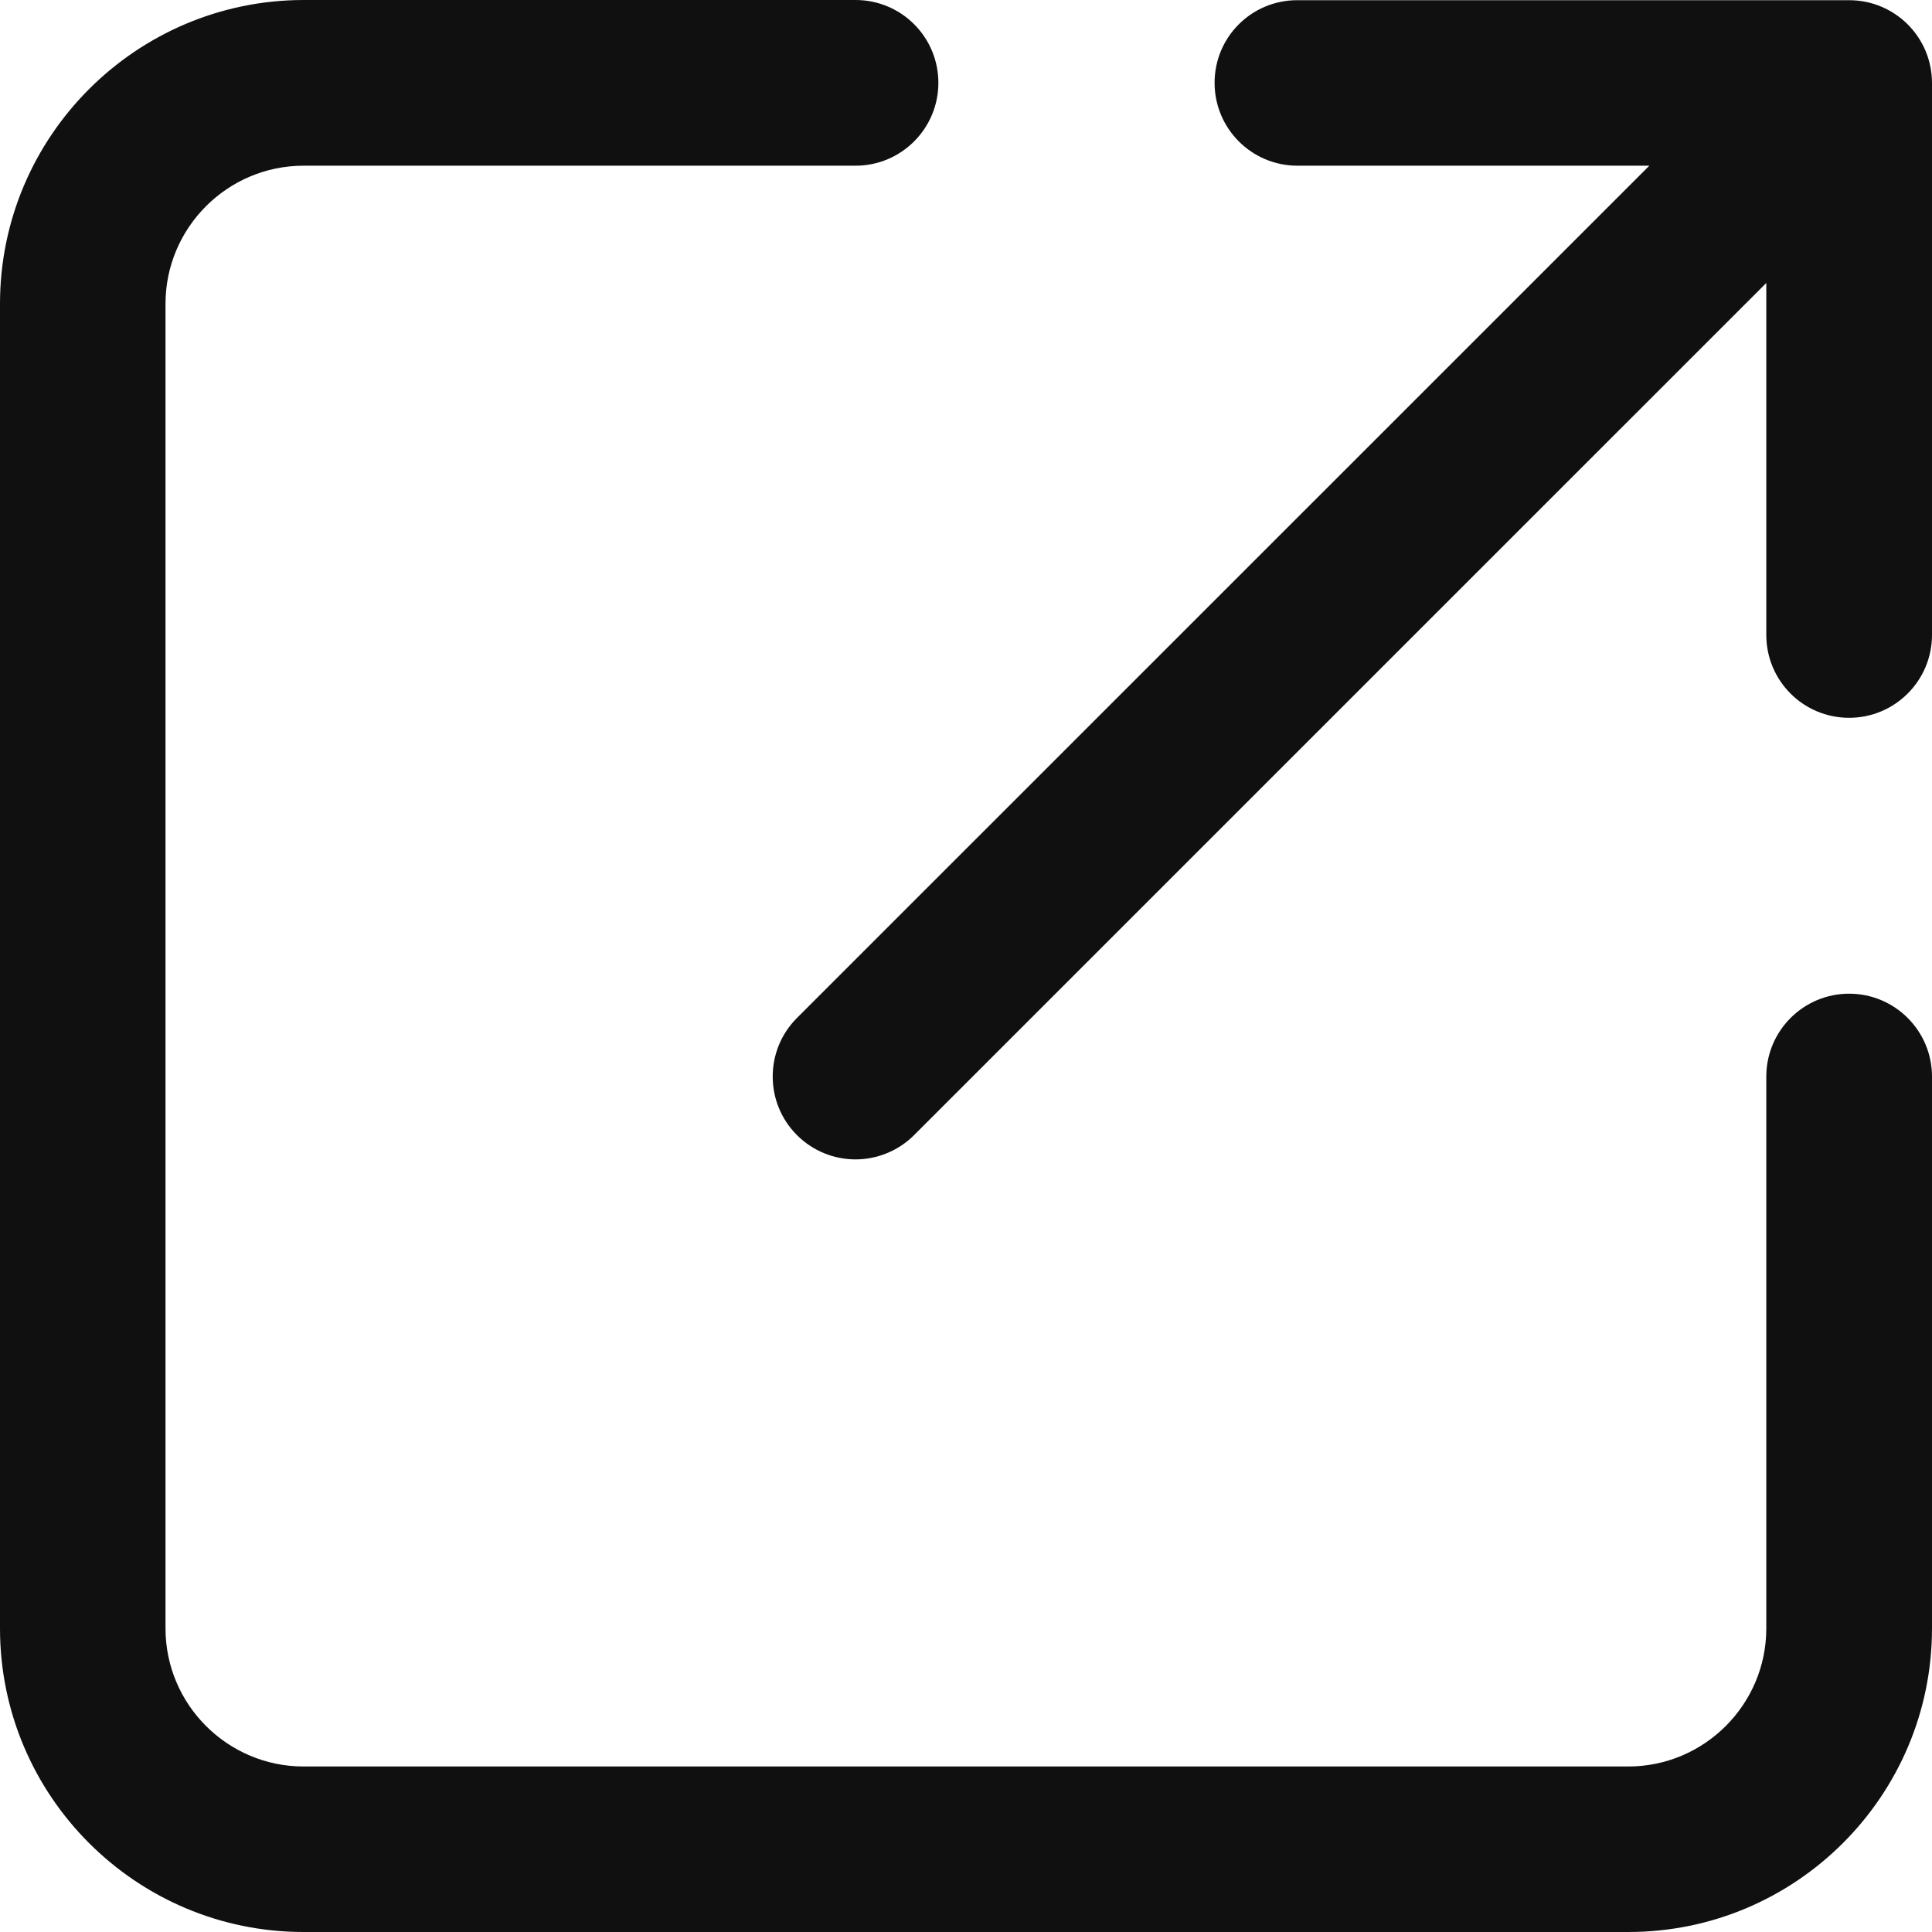
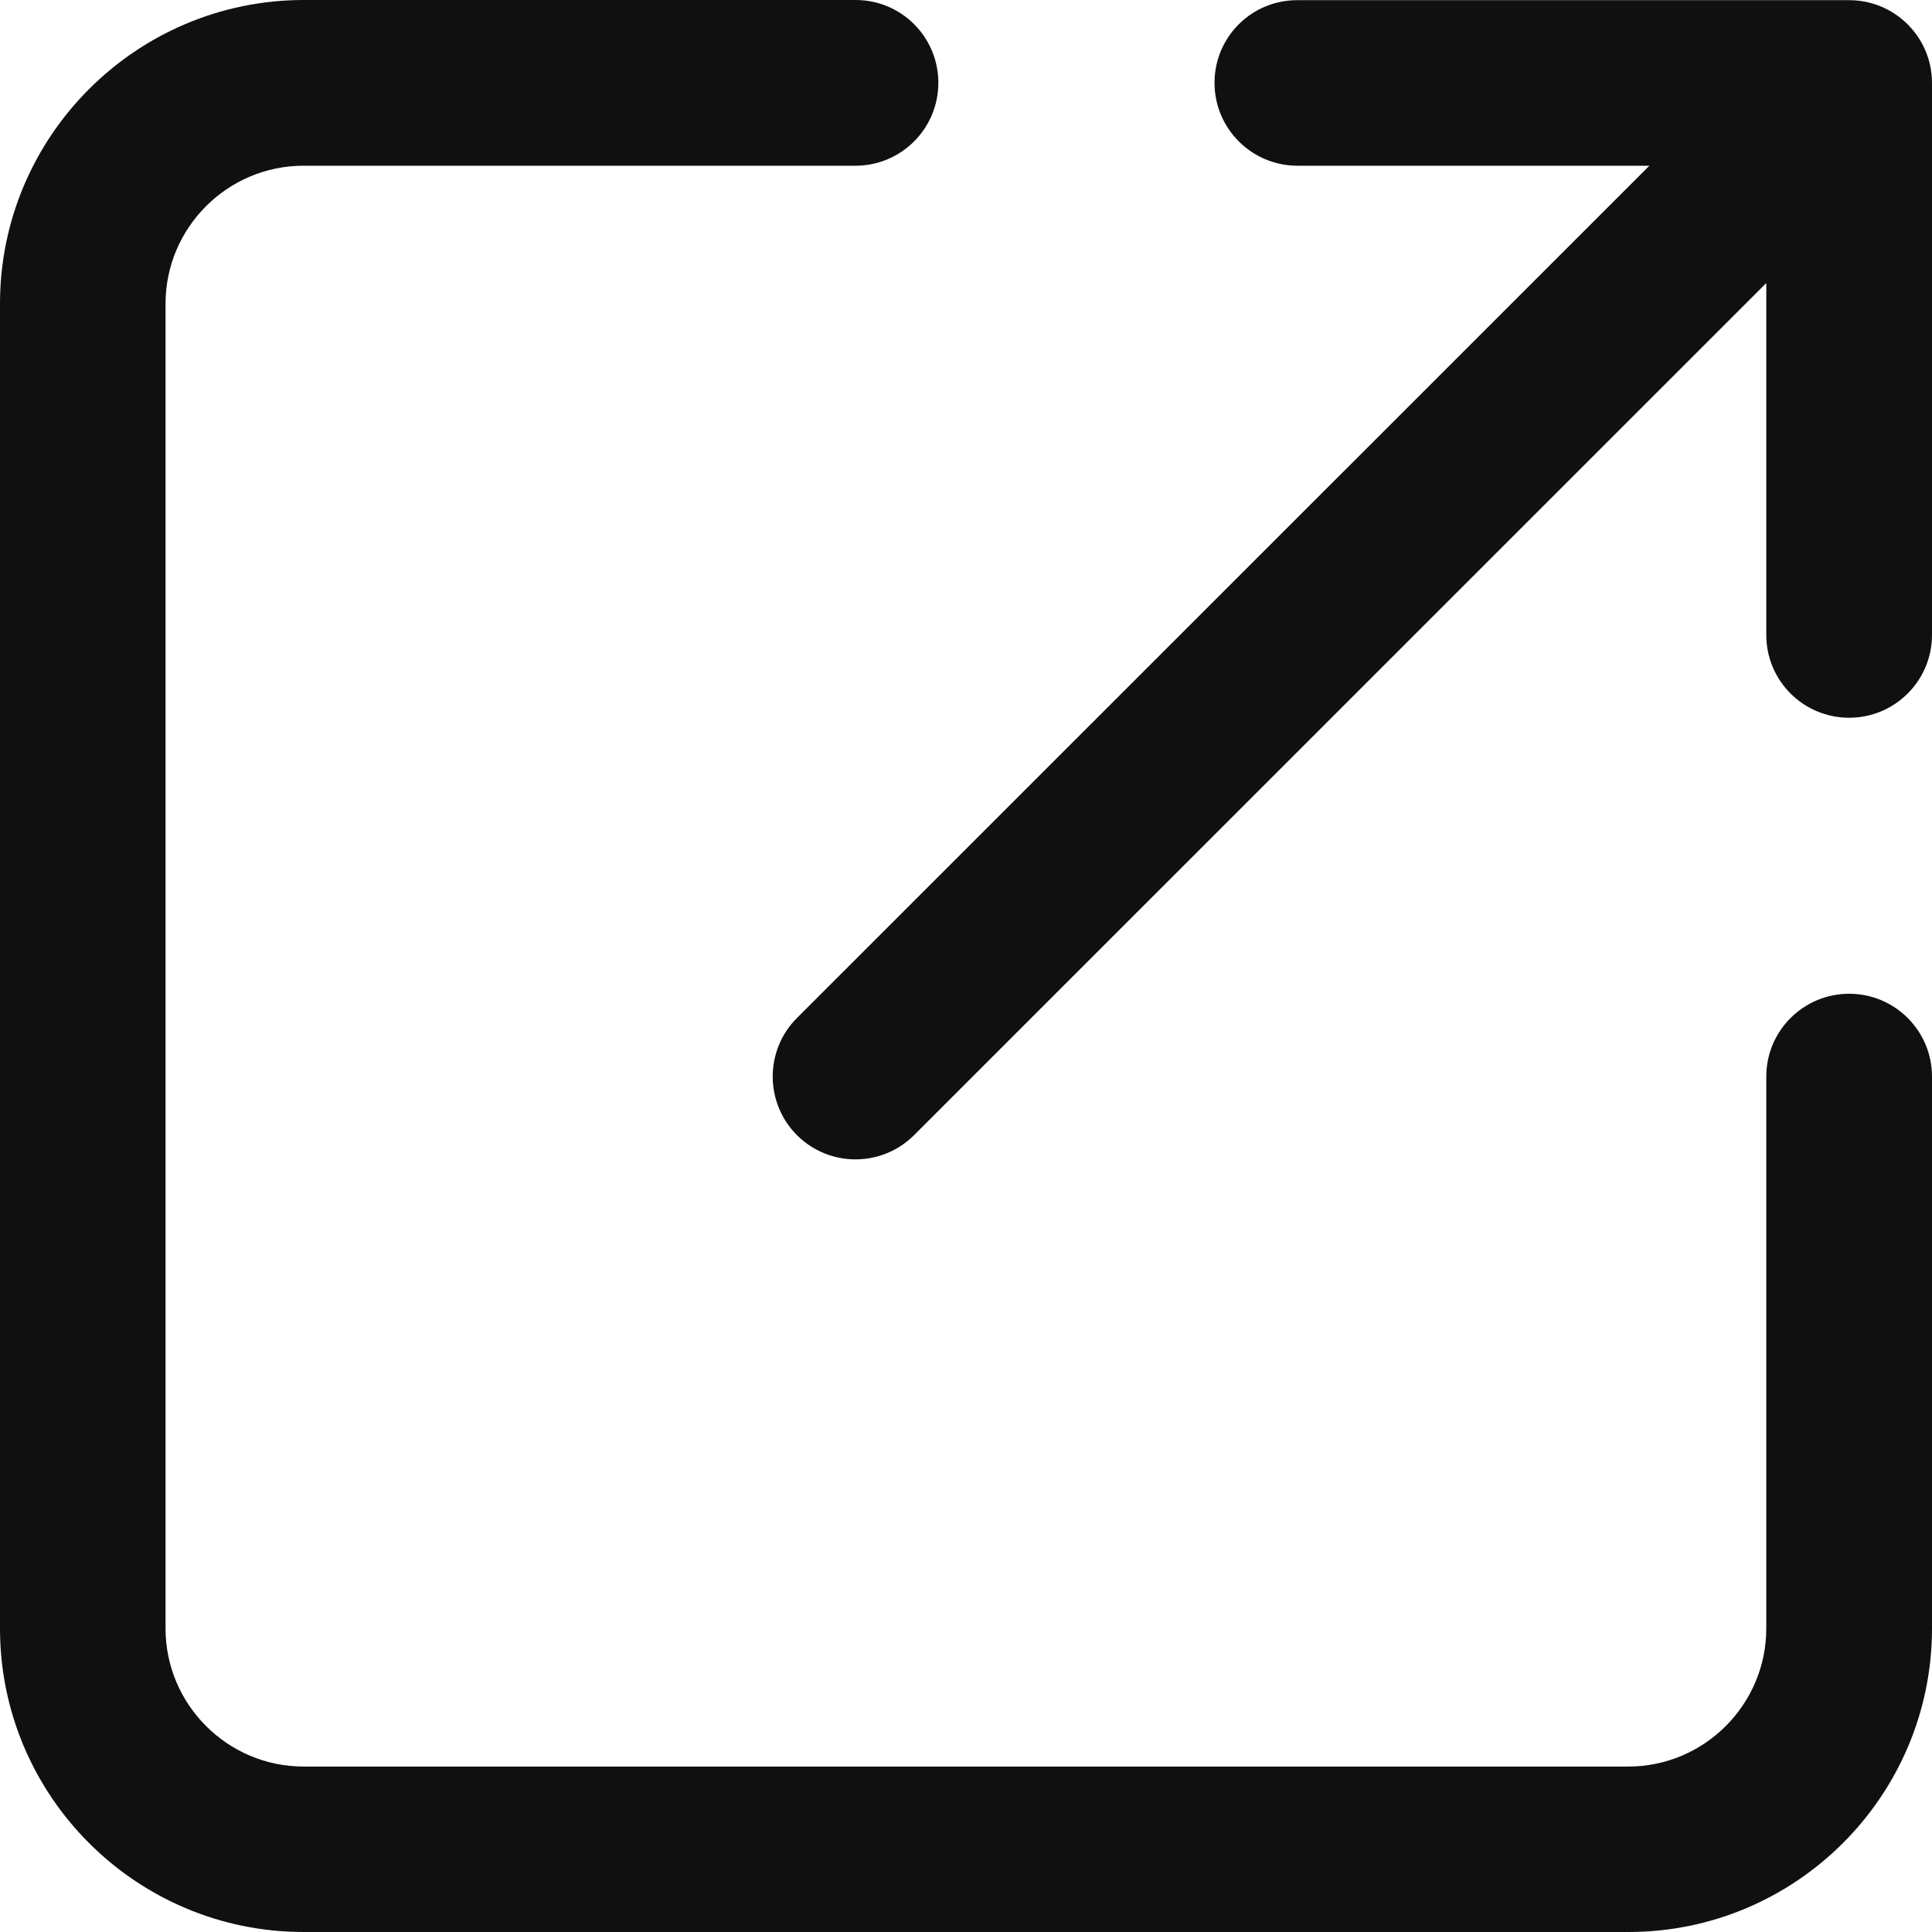
- <svg xmlns="http://www.w3.org/2000/svg" width="30" height="30" viewBox="0 0 30 30" fill="none">
-   <path id="Scale" d="M30 1.289V9.859C30 10.568 29.425 11.146 28.713 11.146C28.002 11.146 27.427 10.571 27.427 9.859V4.394L14.194 17.626C13.945 17.875 13.613 18.003 13.285 18.003C12.956 18.003 12.628 17.878 12.375 17.626C11.873 17.124 11.873 16.309 12.375 15.807L25.611 2.573H20.146C19.437 2.573 18.86 1.998 18.86 1.286C18.86 0.575 19.434 0.003 20.143 0.003H28.713C29.425 0.003 30 0.578 30 1.289ZM28.713 15.43C28.005 15.43 27.427 16.005 27.427 16.717V25.286C27.427 26.466 26.466 27.43 25.283 27.43H4.714C3.534 27.43 2.57 26.469 2.57 25.286V4.717C2.57 3.537 3.531 2.573 4.714 2.573H13.285C13.993 2.573 14.571 1.998 14.571 1.286C14.571 0.575 13.996 0 13.285 0H4.714C2.114 0.003 0 2.117 0 4.717V25.286C0 27.887 2.114 30 4.714 30H25.286C27.886 30 30 27.887 30 25.286V16.717C30 16.008 29.425 15.43 28.713 15.43Z" fill="#101010" />
+ <svg xmlns="http://www.w3.org/2000/svg" width="22" height="22" viewBox="0 0 22 22" fill="none">
+   <path id="Scale" d="M22 0.946V7.23C22 7.75 21.578 8.173 21.057 8.173C20.535 8.173 20.113 7.752 20.113 7.23V3.223L10.409 12.926C10.226 13.109 9.983 13.202 9.742 13.202C9.501 13.202 9.26 13.111 9.075 12.926C8.707 12.558 8.707 11.96 9.075 11.592L18.782 1.887H14.774C14.254 1.887 13.83 1.465 13.83 0.943C13.83 0.421 14.252 0.002 14.771 0.002H21.057C21.578 0.002 22 0.424 22 0.946ZM21.057 11.316C20.537 11.316 20.113 11.737 20.113 12.259V18.543C20.113 19.409 19.408 20.116 18.541 20.116H3.457C2.592 20.116 1.885 19.411 1.885 18.543V3.459C1.885 2.594 2.589 1.887 3.457 1.887H9.742C10.262 1.887 10.685 1.465 10.685 0.943C10.685 0.421 10.264 0 9.742 0H3.457C1.55 0.002 0 1.552 0 3.459V18.543C0 20.45 1.55 22 3.457 22H18.543C20.45 22 22 20.45 22 18.543V12.259C22 11.739 21.578 11.316 21.057 11.316Z" fill="#101010" />
</svg>
